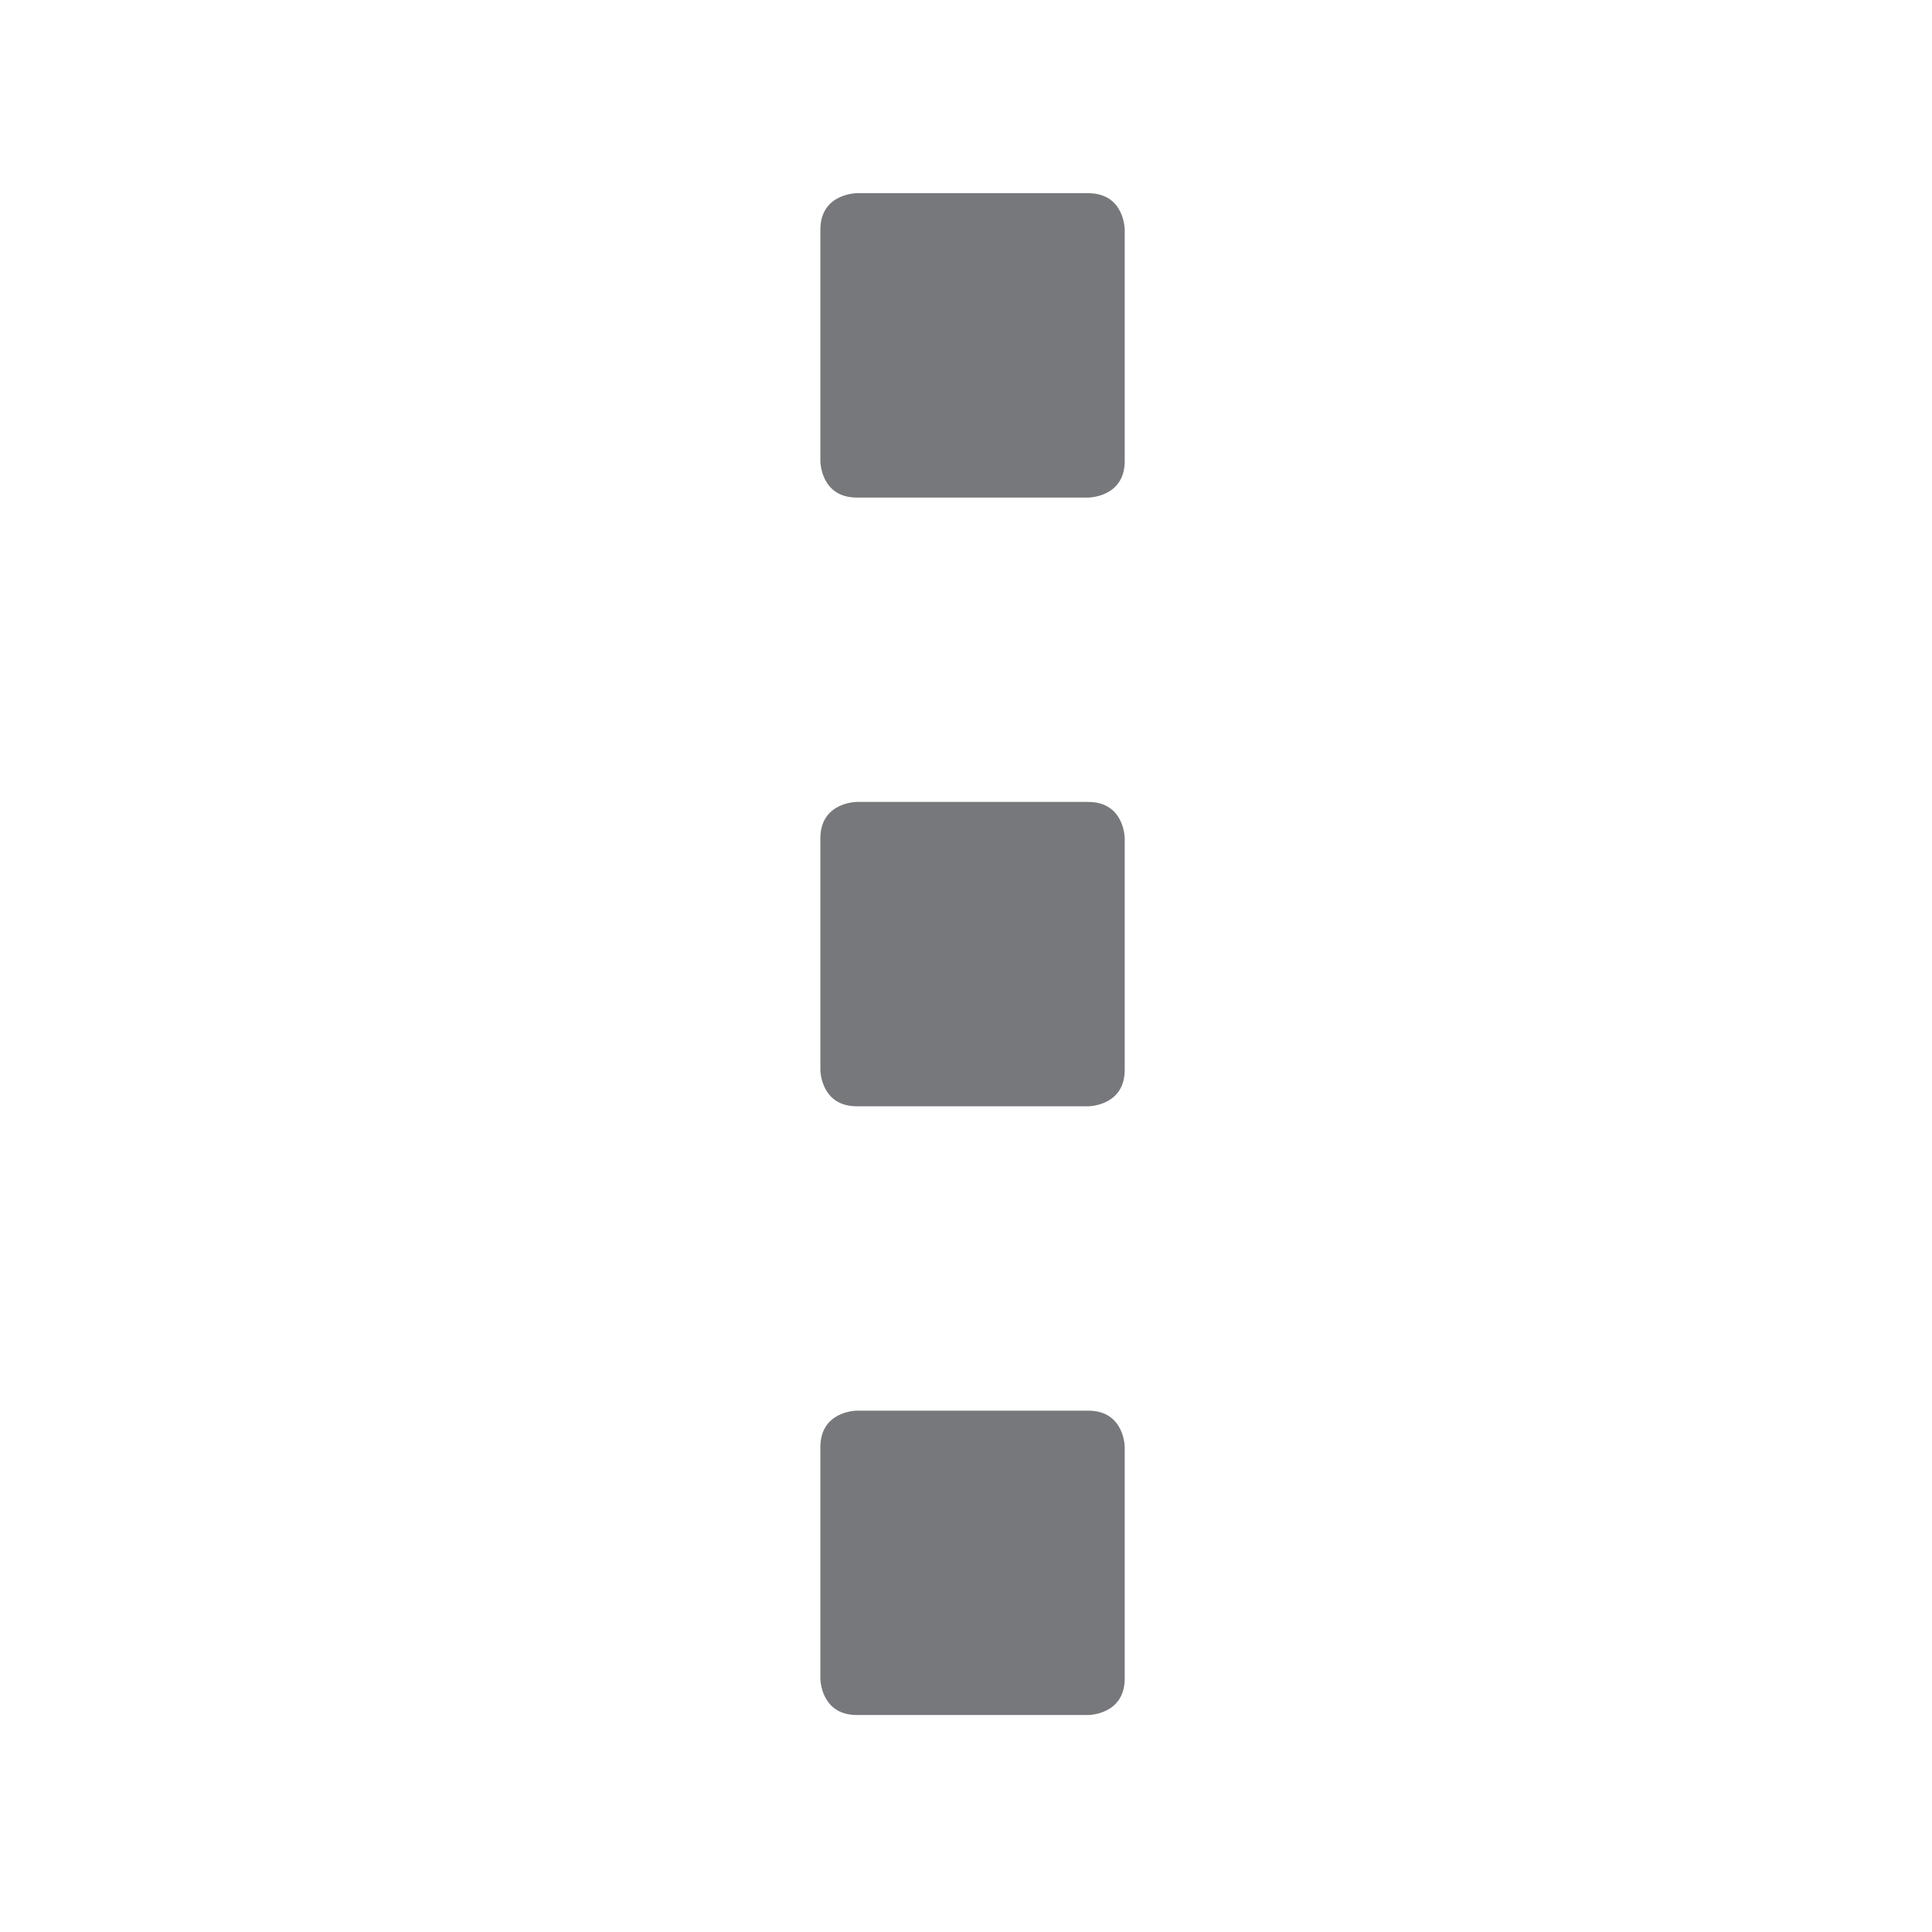
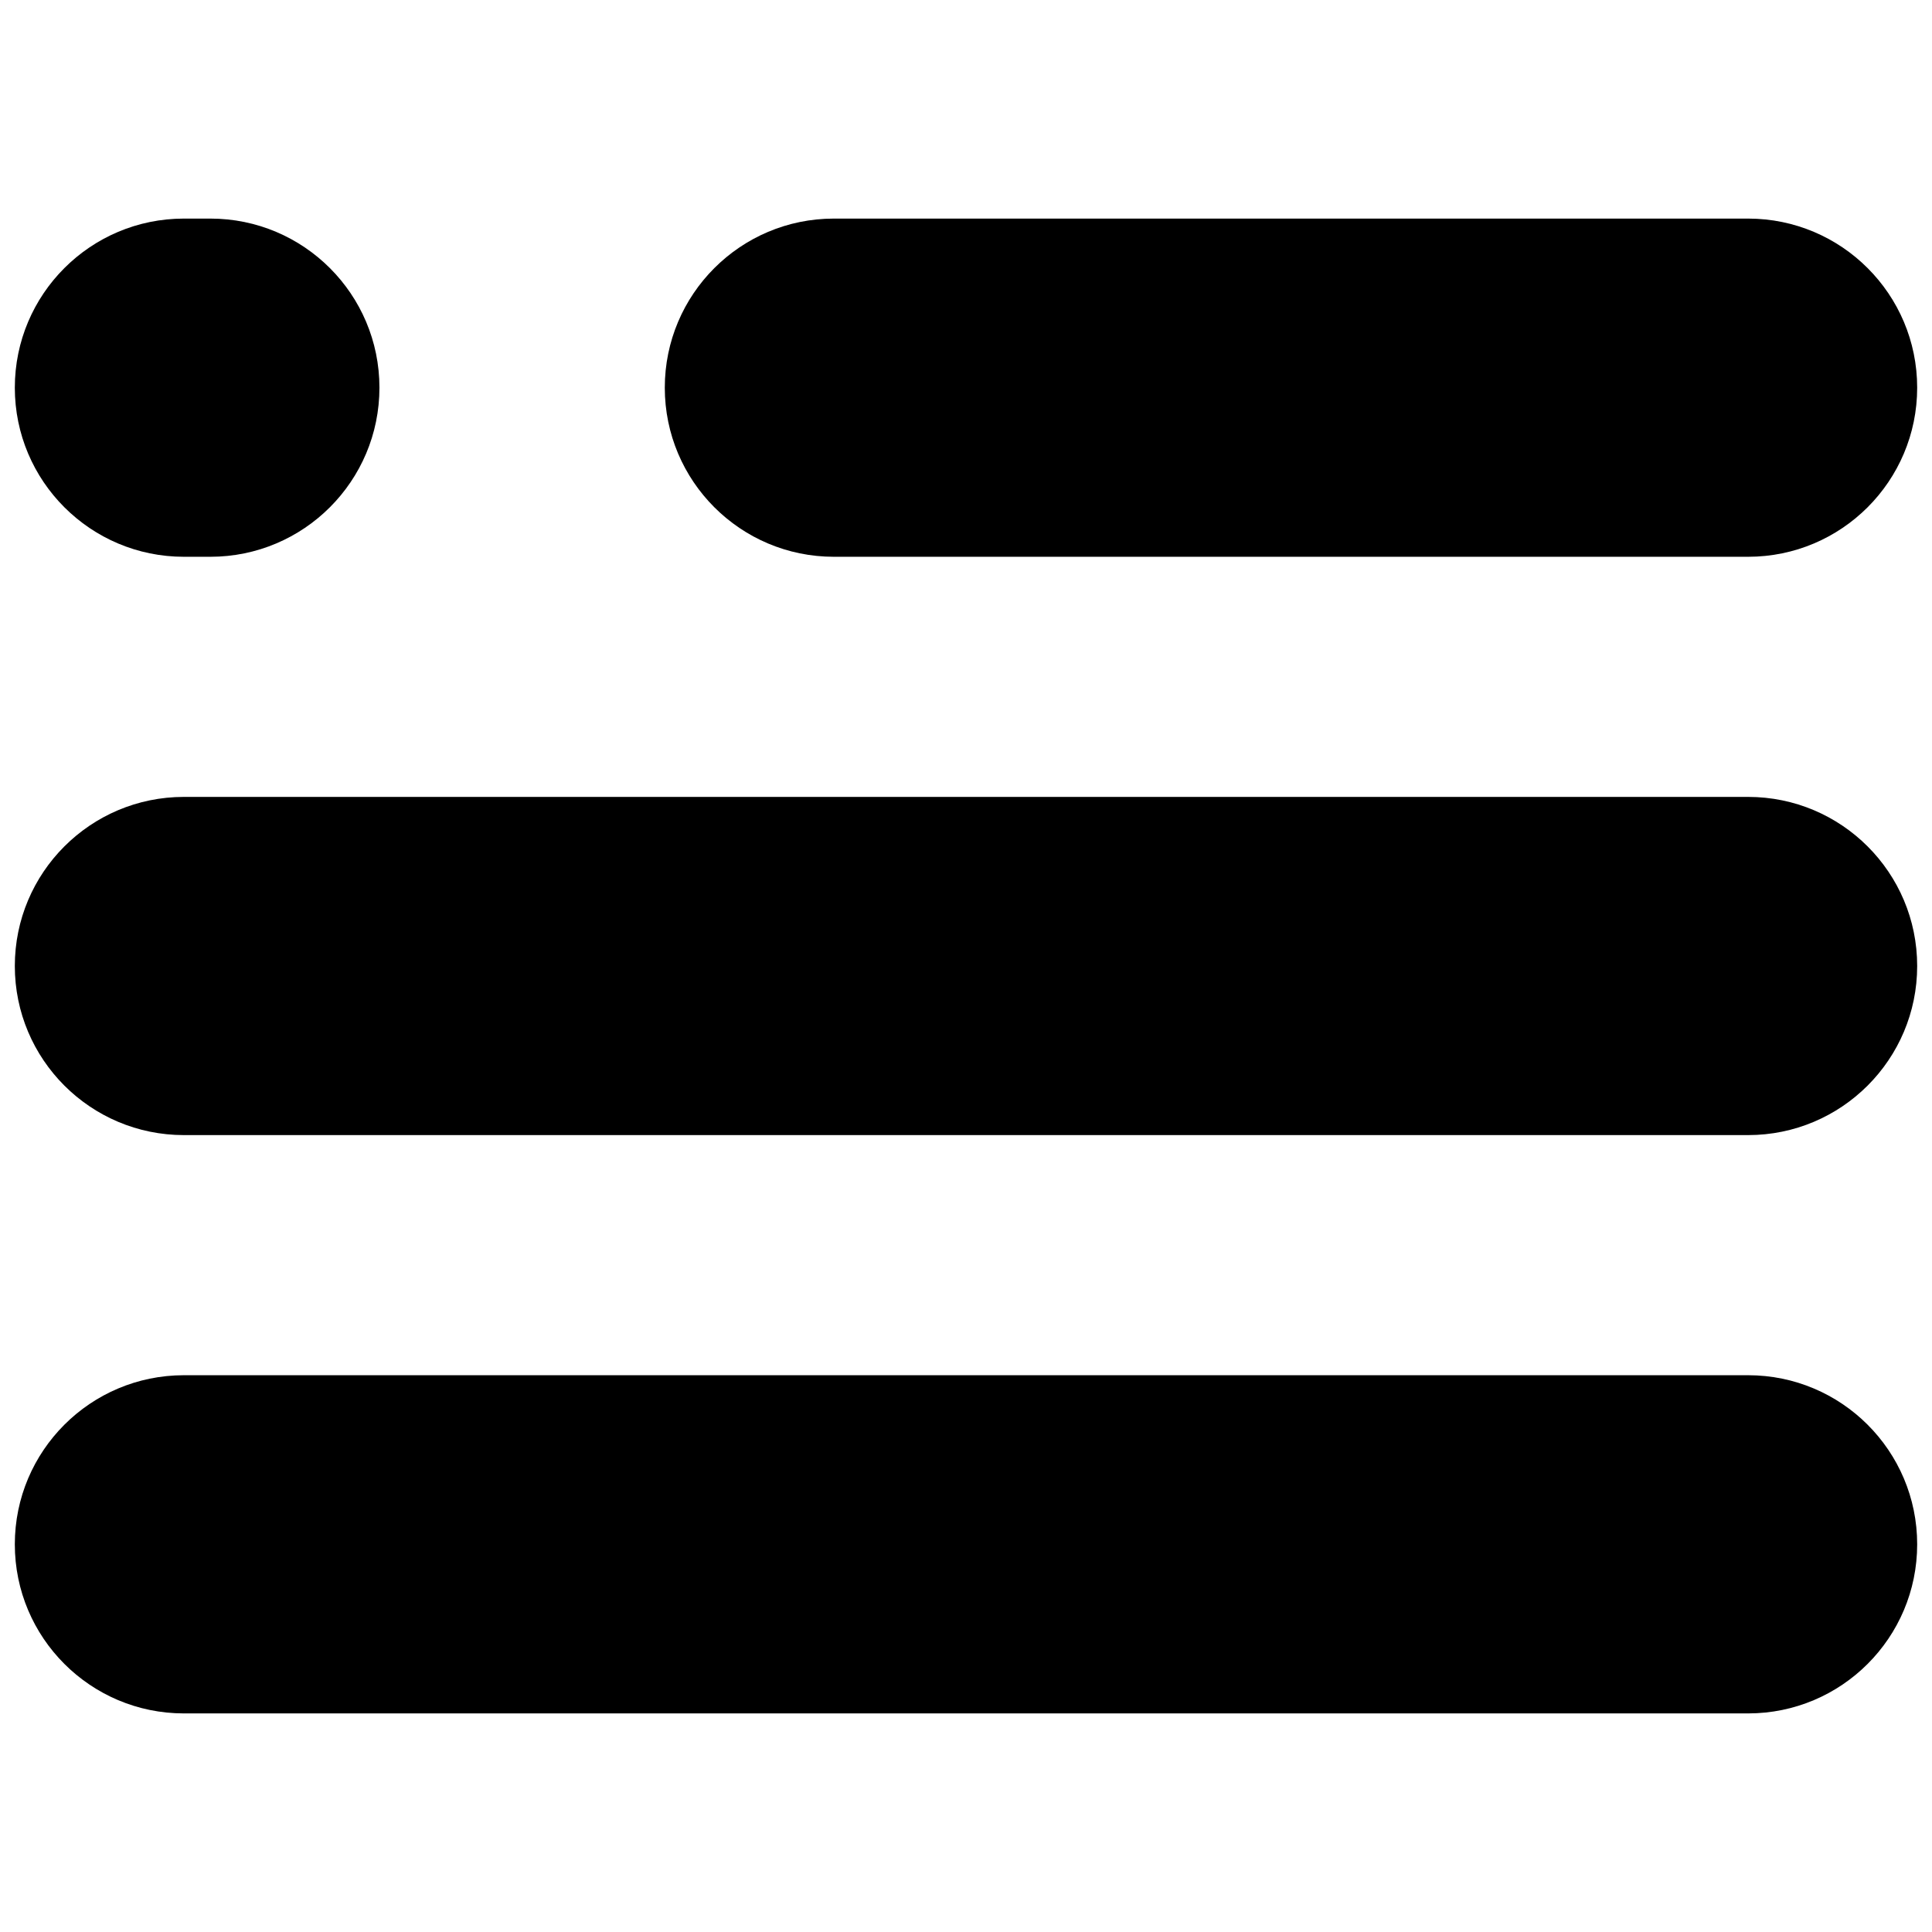
- <svg xmlns="http://www.w3.org/2000/svg" id="Layer_1" version="1.1" viewBox="0 0 650 650" xml:space="preserve" width="650" height="650">
-   <defs id="defs3420" />
-   <style type="text/css" id="style3408">
- 	.st0{fill:#77787B;}
- </style>
-   <g id="g3410" transform="translate(22,-76)">
-     <path class="st0" d="m 266.3,141 c 0,0 -12.3,0 -12.3,12.3 l 0,77.8 c 0,0 0,12.3 12.3,12.3 l 77.8,0 c 0,0 12.3,0 12.3,-12.3 l 0,-77.8 c 0,0 0,-12.3 -12.3,-12.3 l -77.8,0 0,0 z" id="path3412" style="fill:#77787b" />
-     <path class="st0" d="m 266.3,345.8 c 0,0 -12.3,0 -12.3,12.3 l 0,77.8 c 0,0 0,12.3 12.3,12.3 l 77.8,0 c 0,0 12.3,0 12.3,-12.3 l 0,-77.8 c 0,0 0,-12.3 -12.3,-12.3 l -77.8,0 0,0 z" id="path3414" style="fill:#77787b" />
-     <path class="st0" d="m 266.3,550.6 c 0,0 -12.3,0 -12.3,12.3 l 0,77.8 c 0,0 0,12.3 12.3,12.3 l 77.8,0 c 0,0 12.3,0 12.3,-12.3 l 0,-77.8 c 0,0 0,-12.3 -12.3,-12.3 l -77.8,0 0,0 z" id="path3416" style="fill:#77787b" />
+ <svg xmlns="http://www.w3.org/2000/svg" version="1.1" width="256" height="256" viewBox="0 0 256 256" xml:space="preserve">
+   <defs>
+ </defs>
+   <g transform="translate(128 128) scale(0.72 0.72)" style="">
+     <g style="stroke: none; stroke-width: 0; stroke-dasharray: none; stroke-linecap: butt; stroke-linejoin: miter; stroke-miterlimit: 10; fill: none; fill-rule: nonzero; opacity: 1;" transform="translate(-175.05 -175.05) scale(3.89 3.89)">
+       <path d="M 82 25.64 H 38.75 c -4.418 0 -8 -3.582 -8 -8 v 0 c 0 -4.418 3.582 -8 8 -8 H 82 c 4.418 0 8 3.582 8 8 v 0 C 90 22.058 86.418 25.64 82 25.64 z" style="stroke: none; stroke-width: 1; stroke-dasharray: none; stroke-linecap: butt; stroke-linejoin: miter; stroke-miterlimit: 10; fill: rgb(0,0,0); fill-rule: nonzero; opacity: 1;" transform=" matrix(1 0 0 1 0 0) " stroke-linecap="round" />
+       <path d="M 9.25 25.64 H 8 c -4.418 0 -8 -3.582 -8 -8 v 0 c 0 -4.418 3.582 -8 8 -8 h 1.25 c 4.418 0 8 3.582 8 8 v 0 C 17.25 22.058 13.668 25.64 9.25 25.64 z" style="stroke: none; stroke-width: 1; stroke-dasharray: none; stroke-linecap: butt; stroke-linejoin: miter; stroke-miterlimit: 10; fill: rgb(0,0,0); fill-rule: nonzero; opacity: 1;" transform=" matrix(1 0 0 1 0 0) " stroke-linecap="round" />
+       <path d="M 82 53 H 8 c -4.418 0 -8 -3.582 -8 -8 v 0 c 0 -4.418 3.582 -8 8 -8 h 74 c 4.418 0 8 3.582 8 8 v 0 C 90 49.418 86.418 53 82 53 z" style="stroke: none; stroke-width: 1; stroke-dasharray: none; stroke-linecap: butt; stroke-linejoin: miter; stroke-miterlimit: 10; fill: rgb(0,0,0); fill-rule: nonzero; opacity: 1;" transform=" matrix(1 0 0 1 0 0) " stroke-linecap="round" />
+       <path d="M 82 80.36 H 8 c -4.418 0 -8 -3.582 -8 -8 v 0 c 0 -4.418 3.582 -8 8 -8 h 74 c 4.418 0 8 3.582 8 8 v 0 C 90 76.779 86.418 80.36 82 80.36 z" style="stroke: none; stroke-width: 1; stroke-dasharray: none; stroke-linecap: butt; stroke-linejoin: miter; stroke-miterlimit: 10; fill: rgb(0,0,0); fill-rule: nonzero; opacity: 1;" transform=" matrix(1 0 0 1 0 0) " stroke-linecap="round" />
+     </g>
  </g>
</svg>
